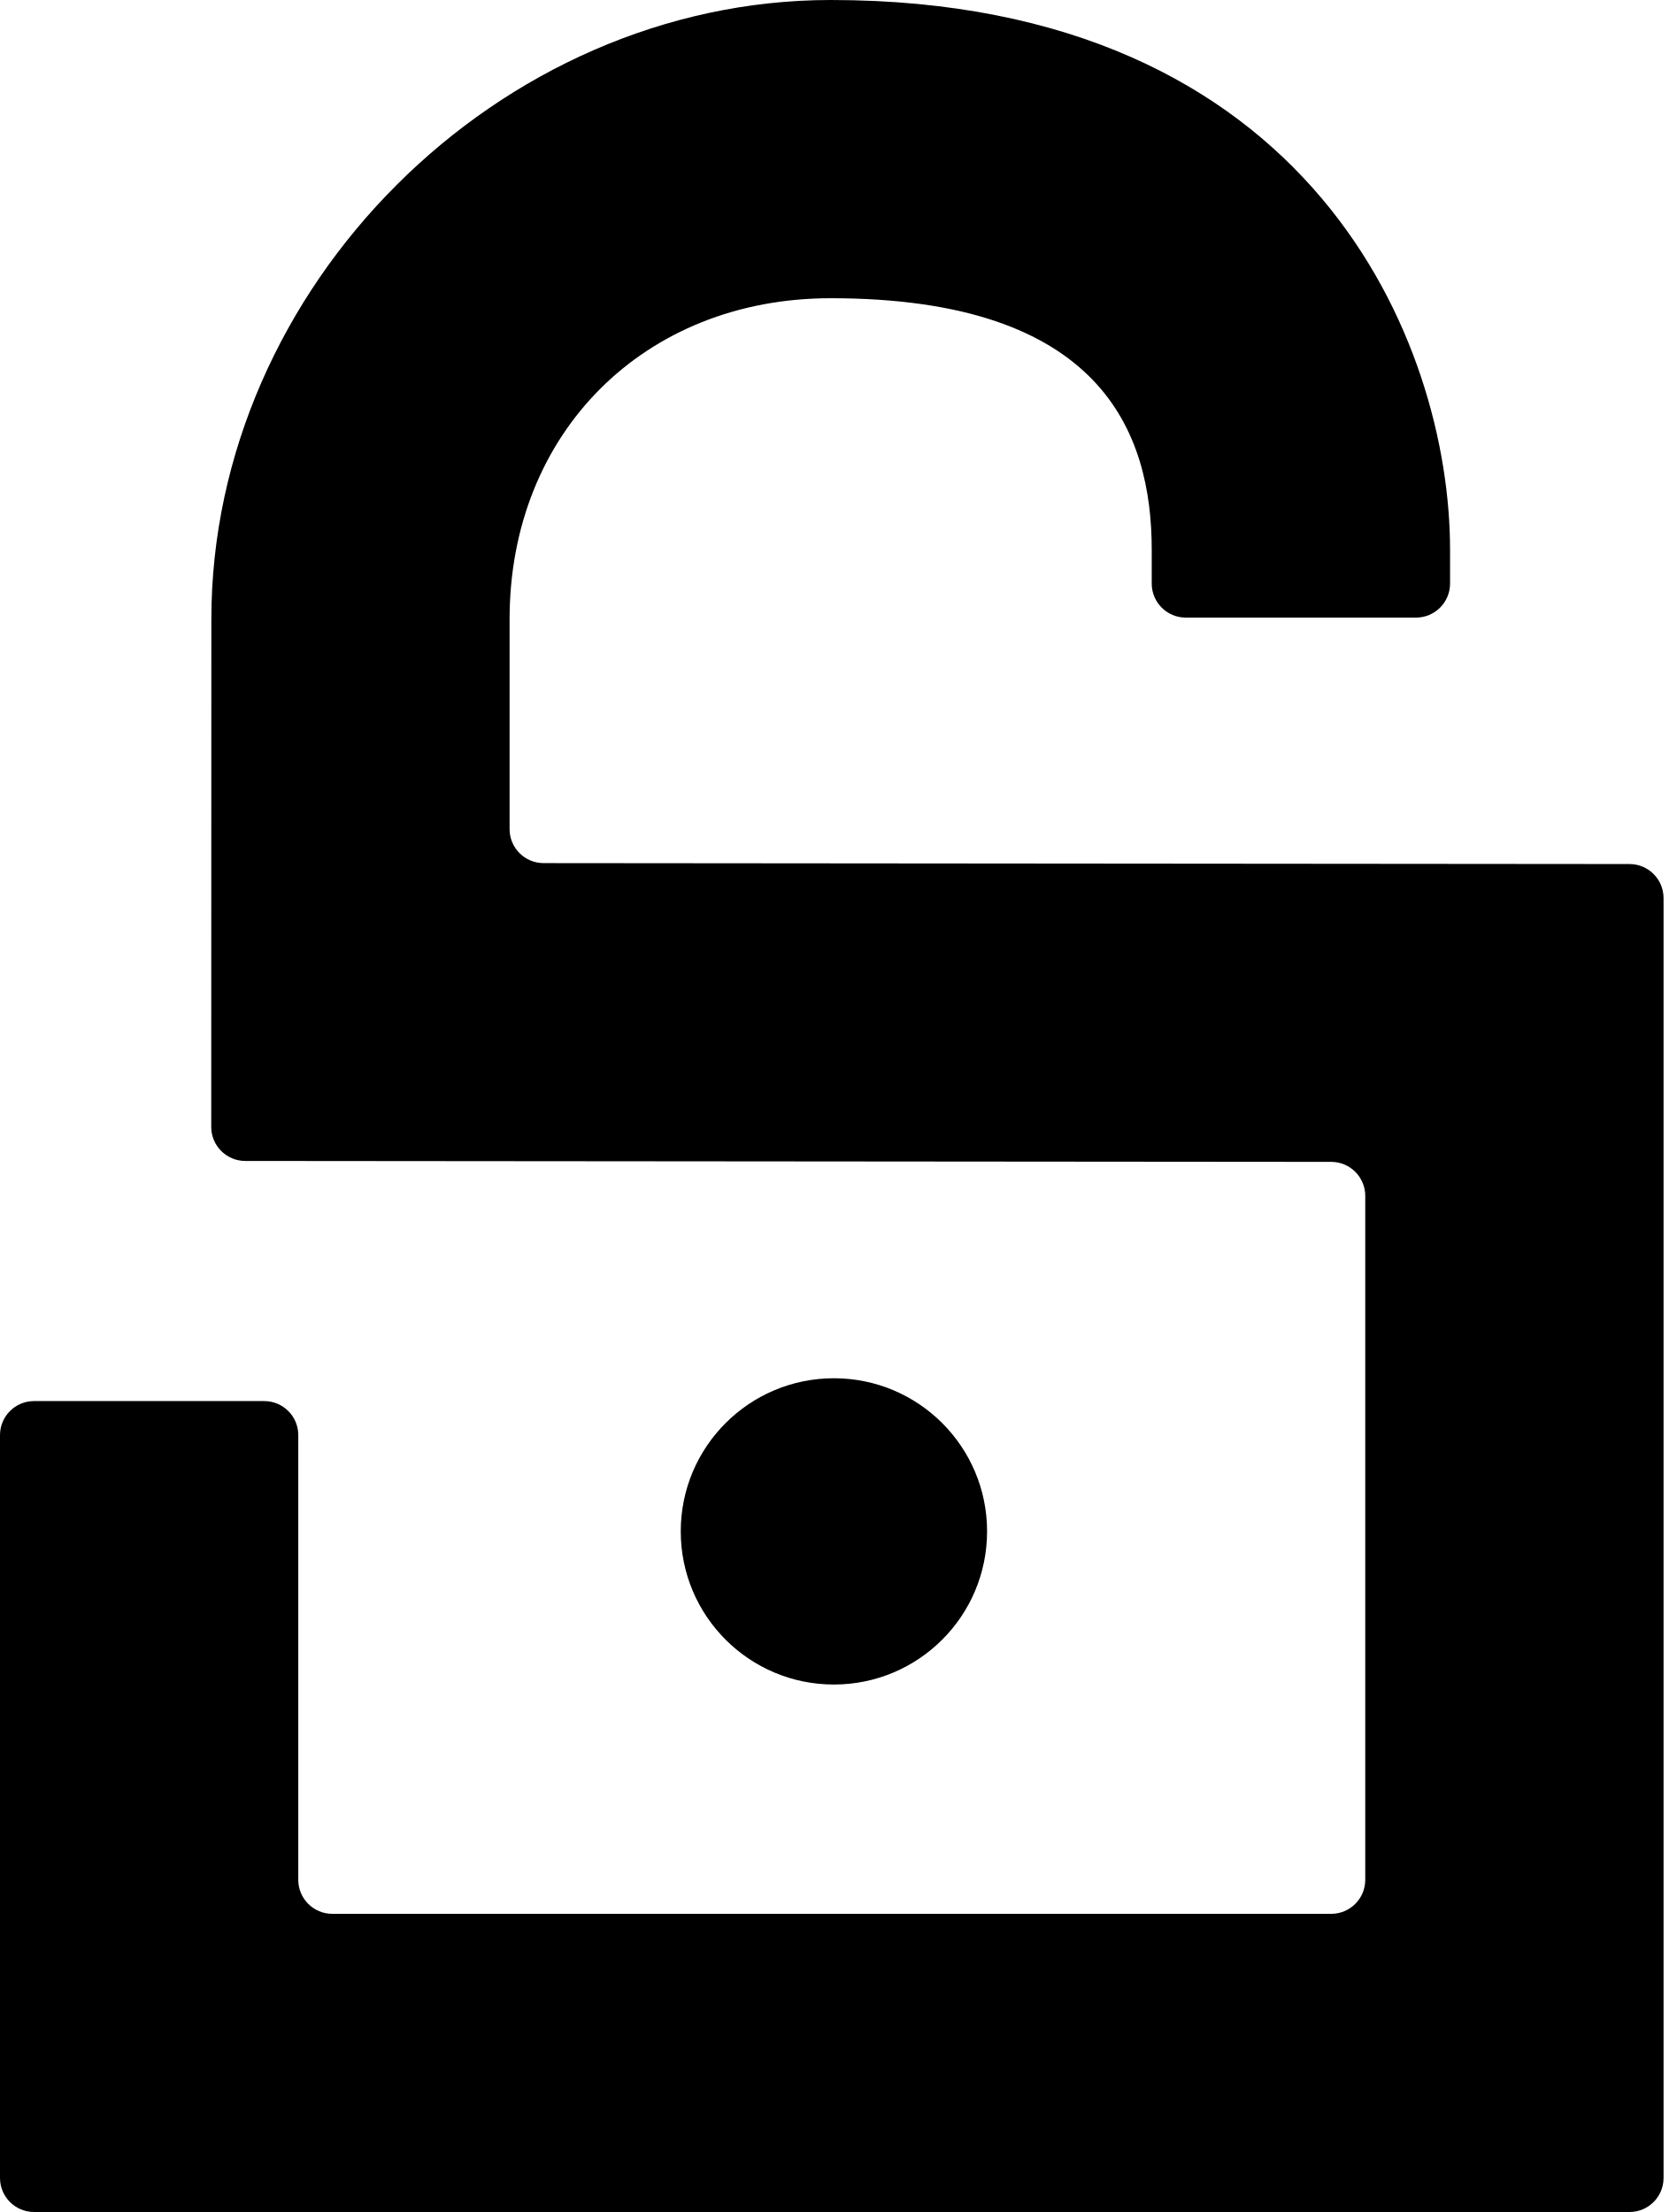
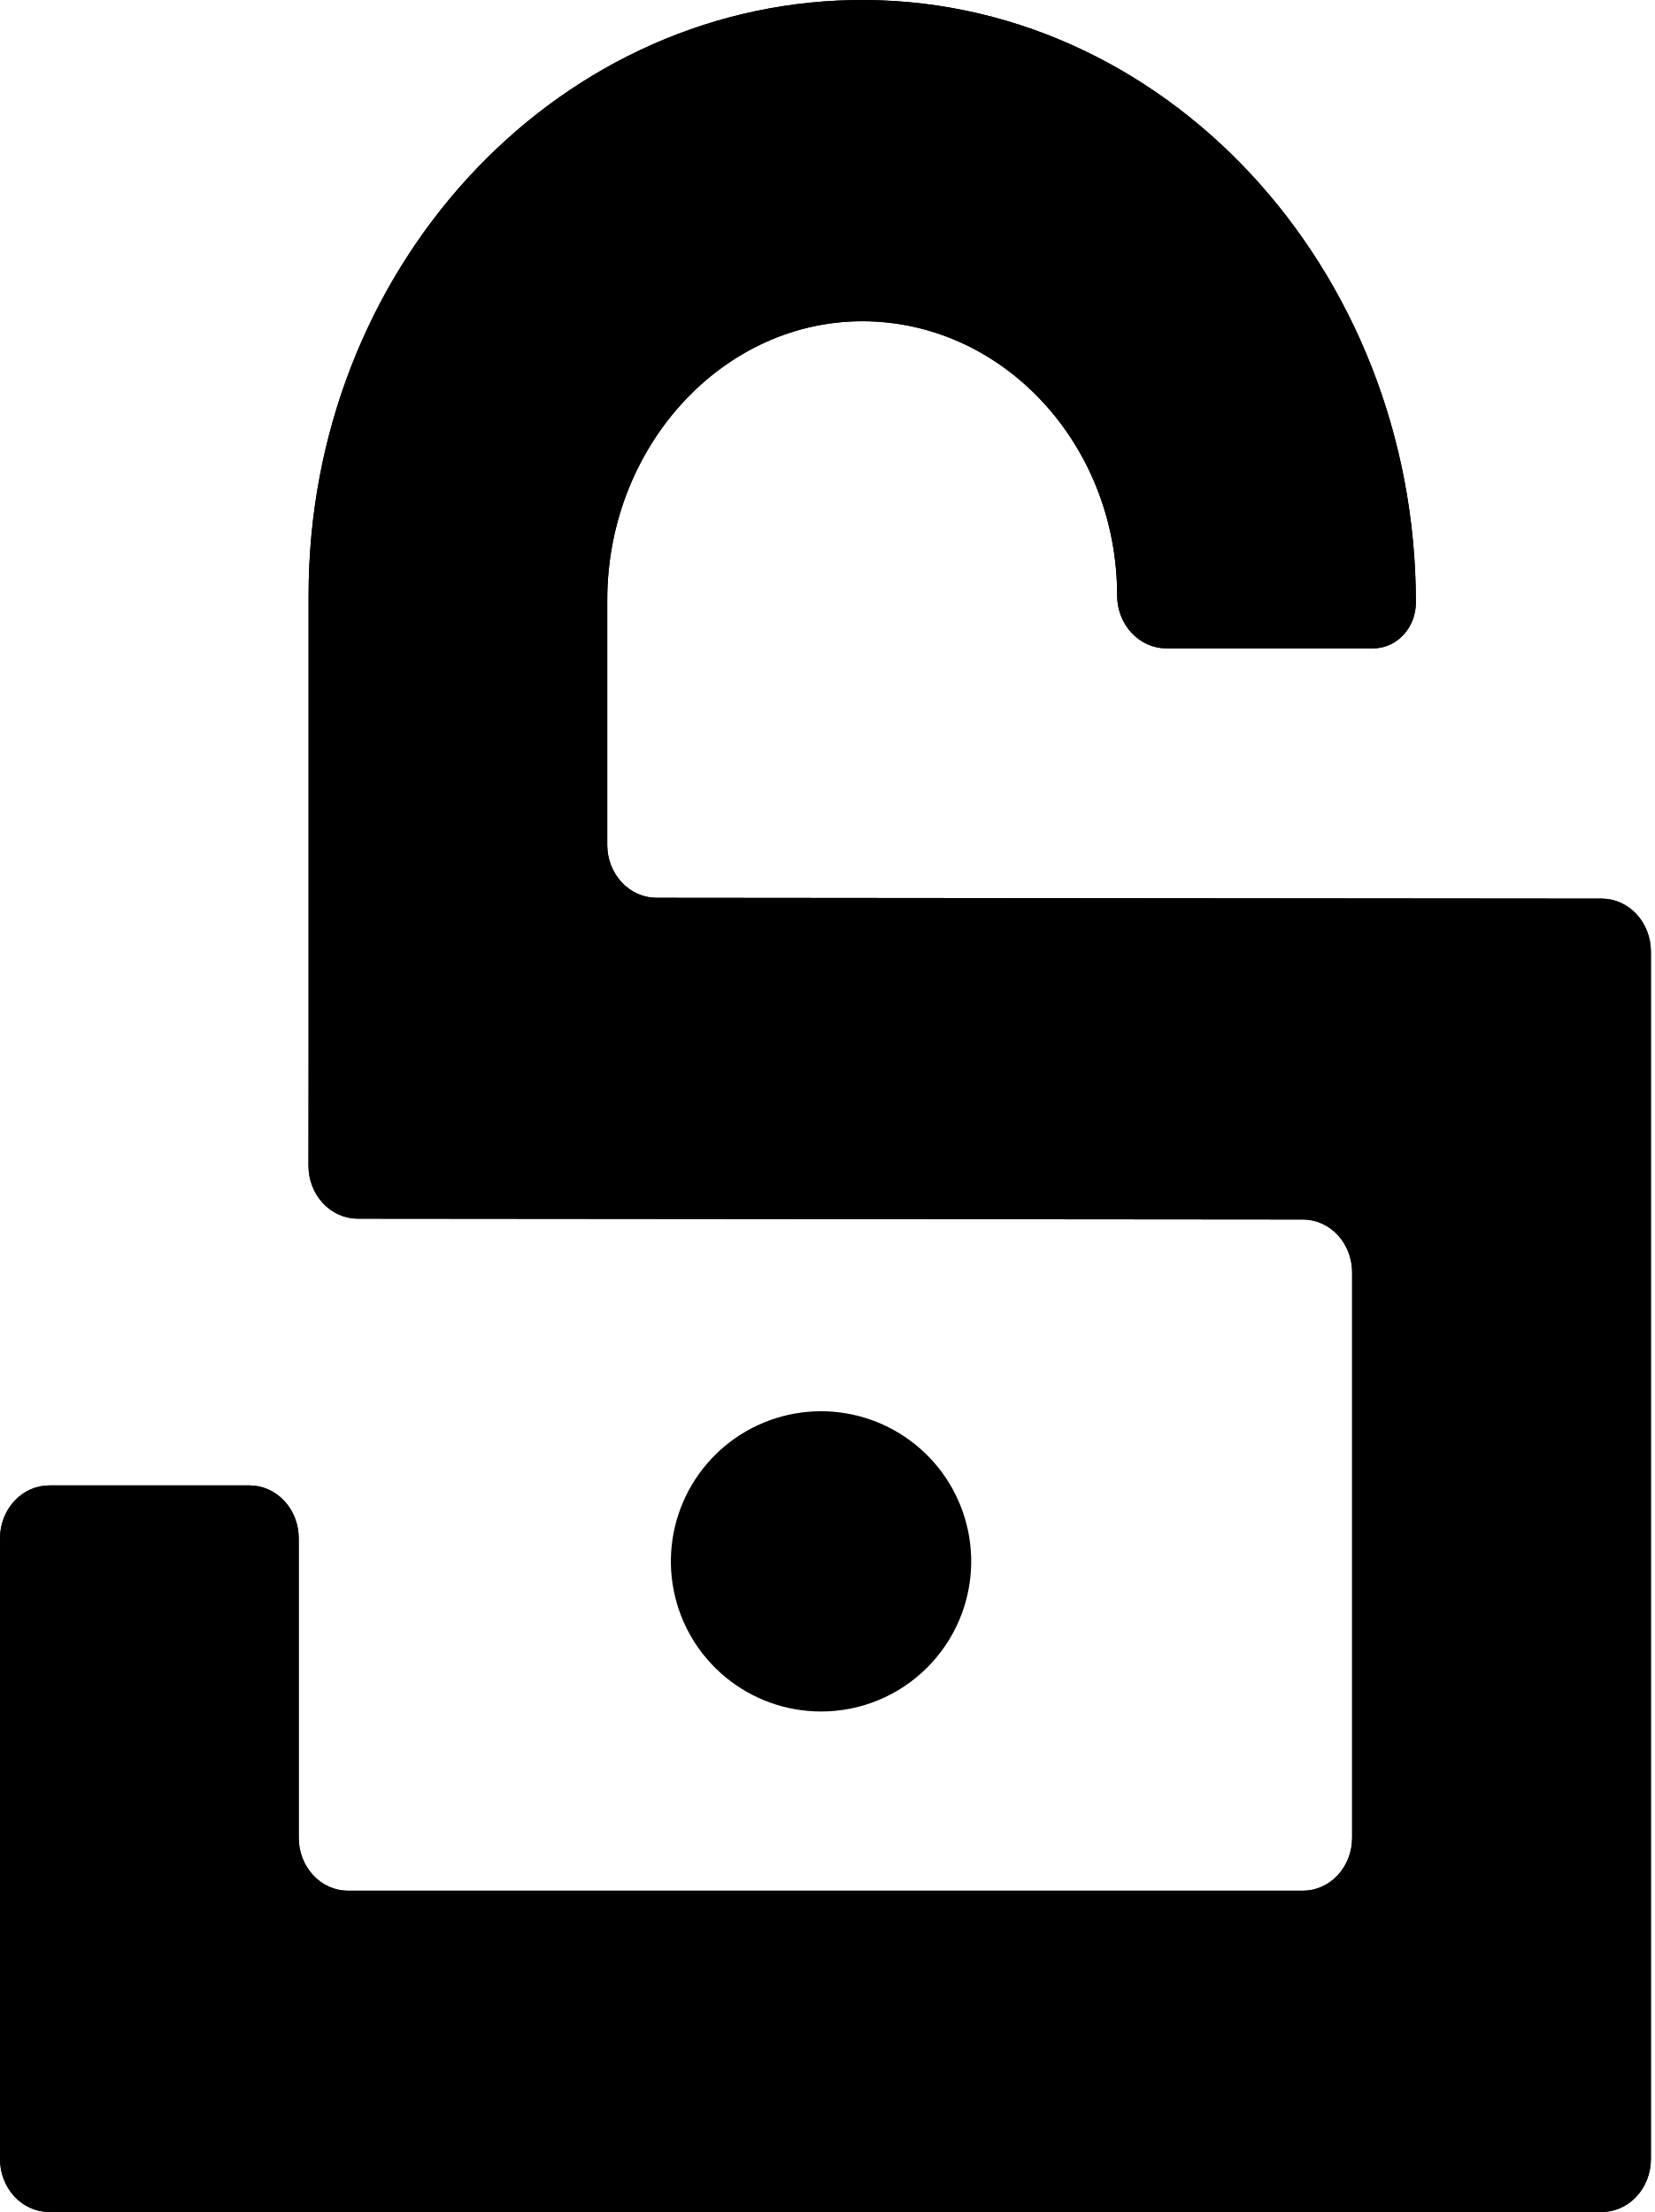
- <svg xmlns="http://www.w3.org/2000/svg" width="97" height="128" viewBox="0 0 97 128" fill="none">
-   <path d="M29.482 35.833V47.976C29.482 49.063 30.362 49.944 31.449 49.945L94.279 49.999C95.365 49.999 96.246 50.881 96.246 51.968V126.031C96.246 127.118 95.364 128 94.277 128H1.969C0.882 128 0 127.118 0 126.031V83.044C0 81.956 0.882 81.075 1.969 81.075H15.287C16.375 81.075 17.257 81.956 17.257 83.044V108.777C17.257 109.865 18.138 110.746 19.226 110.746H77.019C78.106 110.746 78.988 109.865 78.988 108.777V69.202C78.988 68.115 78.107 67.234 77.02 67.233L14.189 67.18C13.101 67.178 12.22 66.296 12.221 65.208L12.228 35.833C12.228 16.617 28.845 0 48.061 0C75.947 0 83.897 19.898 83.894 31.816V33.769C83.894 34.856 83.012 35.738 81.925 35.738H68.604C67.516 35.738 66.634 34.856 66.634 33.769V31.816C66.634 24.994 63.707 17.257 48.058 17.257C37.274 17.257 29.482 25.046 29.482 35.833Z" fill="black" />
-   <path d="M57.108 88.615C57.108 93.51 53.14 97.477 48.246 97.477C43.352 97.477 39.385 93.51 39.385 88.615C39.385 83.721 43.352 79.754 48.246 79.754C53.14 79.754 57.108 83.721 57.108 88.615Z" fill="black" />
+ <svg xmlns="http://www.w3.org/2000/svg" width="374" height="500" viewBox="0 0 374 500" fill="none">
+   <path d="M137.226 190.97V135.671C137.226 100.001 164.766 70.831 197.89 72.697C228.257 74.409 252.452 101.514 252.452 134.59C252.452 137.763 253.624 140.807 255.711 143.051C257.797 145.295 260.626 146.556 263.576 146.556H310.32C311.587 146.556 312.841 146.287 314.011 145.766C315.181 145.245 316.244 144.481 317.14 143.517C318.035 142.554 318.746 141.41 319.23 140.152C319.715 138.893 319.964 137.544 319.964 136.182C319.964 60.648 262.805 -1.319 192.599 0.021C124.643 1.317 69.735 61.185 69.735 134.59V237.093L69.711 263.488C69.708 266.662 70.877 269.707 72.961 271.954C75.046 274.201 77.874 275.465 80.824 275.469L294.439 275.653C297.386 275.655 300.212 276.915 302.296 279.157C304.381 281.398 305.553 284.438 305.556 287.608V415.414C305.556 418.588 304.384 421.632 302.298 423.876C300.212 426.12 297.382 427.38 294.432 427.38H78.629C75.679 427.379 72.851 426.118 70.765 423.874C68.68 421.63 67.508 418.587 67.508 415.414V347.736C67.509 346.164 67.222 344.608 66.663 343.155C66.104 341.703 65.284 340.384 64.251 339.272C63.218 338.161 61.992 337.279 60.642 336.677C59.292 336.076 57.846 335.766 56.384 335.766H11.127C8.176 335.766 5.346 337.027 3.259 339.272C1.172 341.517 0 344.561 0 347.736V488.034C-7.19269e-08 489.606 0.288 491.162 0.847 492.614C1.406 494.066 2.226 495.385 3.259 496.497C4.293 497.608 5.519 498.489 6.869 499.09C8.219 499.691 9.666 500 11.127 500H361.947C364.898 500 367.727 498.739 369.813 496.495C371.899 494.251 373.071 491.207 373.071 488.034V215.09C373.071 211.918 371.901 208.876 369.817 206.633C367.733 204.389 364.906 203.127 361.958 203.124L148.343 202.936C145.394 202.934 142.567 201.673 140.482 199.429C138.397 197.185 137.226 194.142 137.226 190.97V190.97Z" fill="black" />
+   <path d="M137.226 190.97V135.671C137.226 100.001 164.766 70.831 197.89 72.697C228.257 74.409 252.452 101.514 252.452 134.59C252.452 137.763 253.624 140.807 255.711 143.051C257.797 145.295 260.626 146.556 263.576 146.556H310.32C311.587 146.556 312.841 146.287 314.011 145.766C315.181 145.245 316.244 144.481 317.14 143.517C318.035 142.554 318.746 141.41 319.23 140.152C319.715 138.893 319.964 137.544 319.964 136.182C319.964 60.648 262.805 -1.319 192.599 0.021C124.643 1.317 69.735 61.185 69.735 134.59V237.093L69.711 263.488C69.708 266.662 70.877 269.707 72.961 271.954C75.046 274.201 77.874 275.465 80.824 275.469L294.439 275.653C297.386 275.655 300.212 276.915 302.296 279.157C304.381 281.398 305.553 284.438 305.556 287.608V415.414C305.556 418.588 304.384 421.632 302.298 423.876C300.212 426.12 297.382 427.38 294.432 427.38H78.629C75.679 427.379 72.851 426.118 70.765 423.874C68.68 421.63 67.508 418.587 67.508 415.414V347.736C67.509 346.164 67.222 344.608 66.663 343.155C66.104 341.703 65.284 340.384 64.251 339.272C63.218 338.161 61.992 337.279 60.642 336.677C59.292 336.076 57.846 335.766 56.384 335.766H11.127C8.176 335.766 5.346 337.027 3.259 339.272C1.172 341.517 0 344.561 0 347.736V488.034C-7.19269e-08 489.606 0.288 491.162 0.847 492.614C1.406 494.066 2.226 495.385 3.259 496.497C4.293 497.608 5.519 498.489 6.869 499.09C8.219 499.691 9.666 500 11.127 500H361.947C364.898 500 367.727 498.739 369.813 496.495C371.899 494.251 373.071 491.207 373.071 488.034V215.09C373.071 211.918 371.901 208.876 369.817 206.633C367.733 204.389 364.906 203.127 361.958 203.124L148.343 202.936C145.394 202.934 142.567 201.673 140.482 199.429C138.397 197.185 137.226 194.142 137.226 190.97V190.97Z" fill="black" />
+   <path d="M203.871 371.291C214.007 361.155 214.007 344.721 203.871 334.585C193.735 324.449 177.301 324.449 167.165 334.585C157.029 344.721 157.029 361.155 167.165 371.291C177.301 381.427 193.735 381.427 203.871 371.291Z" fill="black" />
+   <path d="M185.516 386.866C177.665 386.86 170.059 384.133 163.994 379.148C157.929 374.164 153.779 367.23 152.253 359.529C150.726 351.828 151.917 343.837 155.623 336.915C159.328 329.994 165.318 324.571 172.573 321.572C179.828 318.572 187.899 318.18 195.41 320.464C202.921 322.747 209.409 327.564 213.767 334.094C218.124 340.624 220.083 348.463 219.31 356.276C218.536 364.088 215.078 371.391 209.523 376.939C206.373 380.094 202.63 382.595 198.51 384.298C194.39 386.002 189.974 386.875 185.516 386.866ZM185.516 334.976C181.362 334.975 177.337 336.413 174.125 339.046C170.914 341.68 168.714 345.345 167.901 349.418C167.088 353.491 167.713 357.719 169.668 361.384C171.623 365.048 174.788 367.921 178.624 369.514C182.459 371.106 186.729 371.32 190.704 370.118C194.68 368.916 198.116 366.374 200.427 362.923C202.738 359.472 203.782 355.327 203.38 351.193C202.978 347.06 201.155 343.193 198.222 340.252C196.556 338.58 194.576 337.253 192.395 336.349C190.214 335.445 187.876 334.981 185.516 334.983V334.976Z" fill="black" />
</svg>
